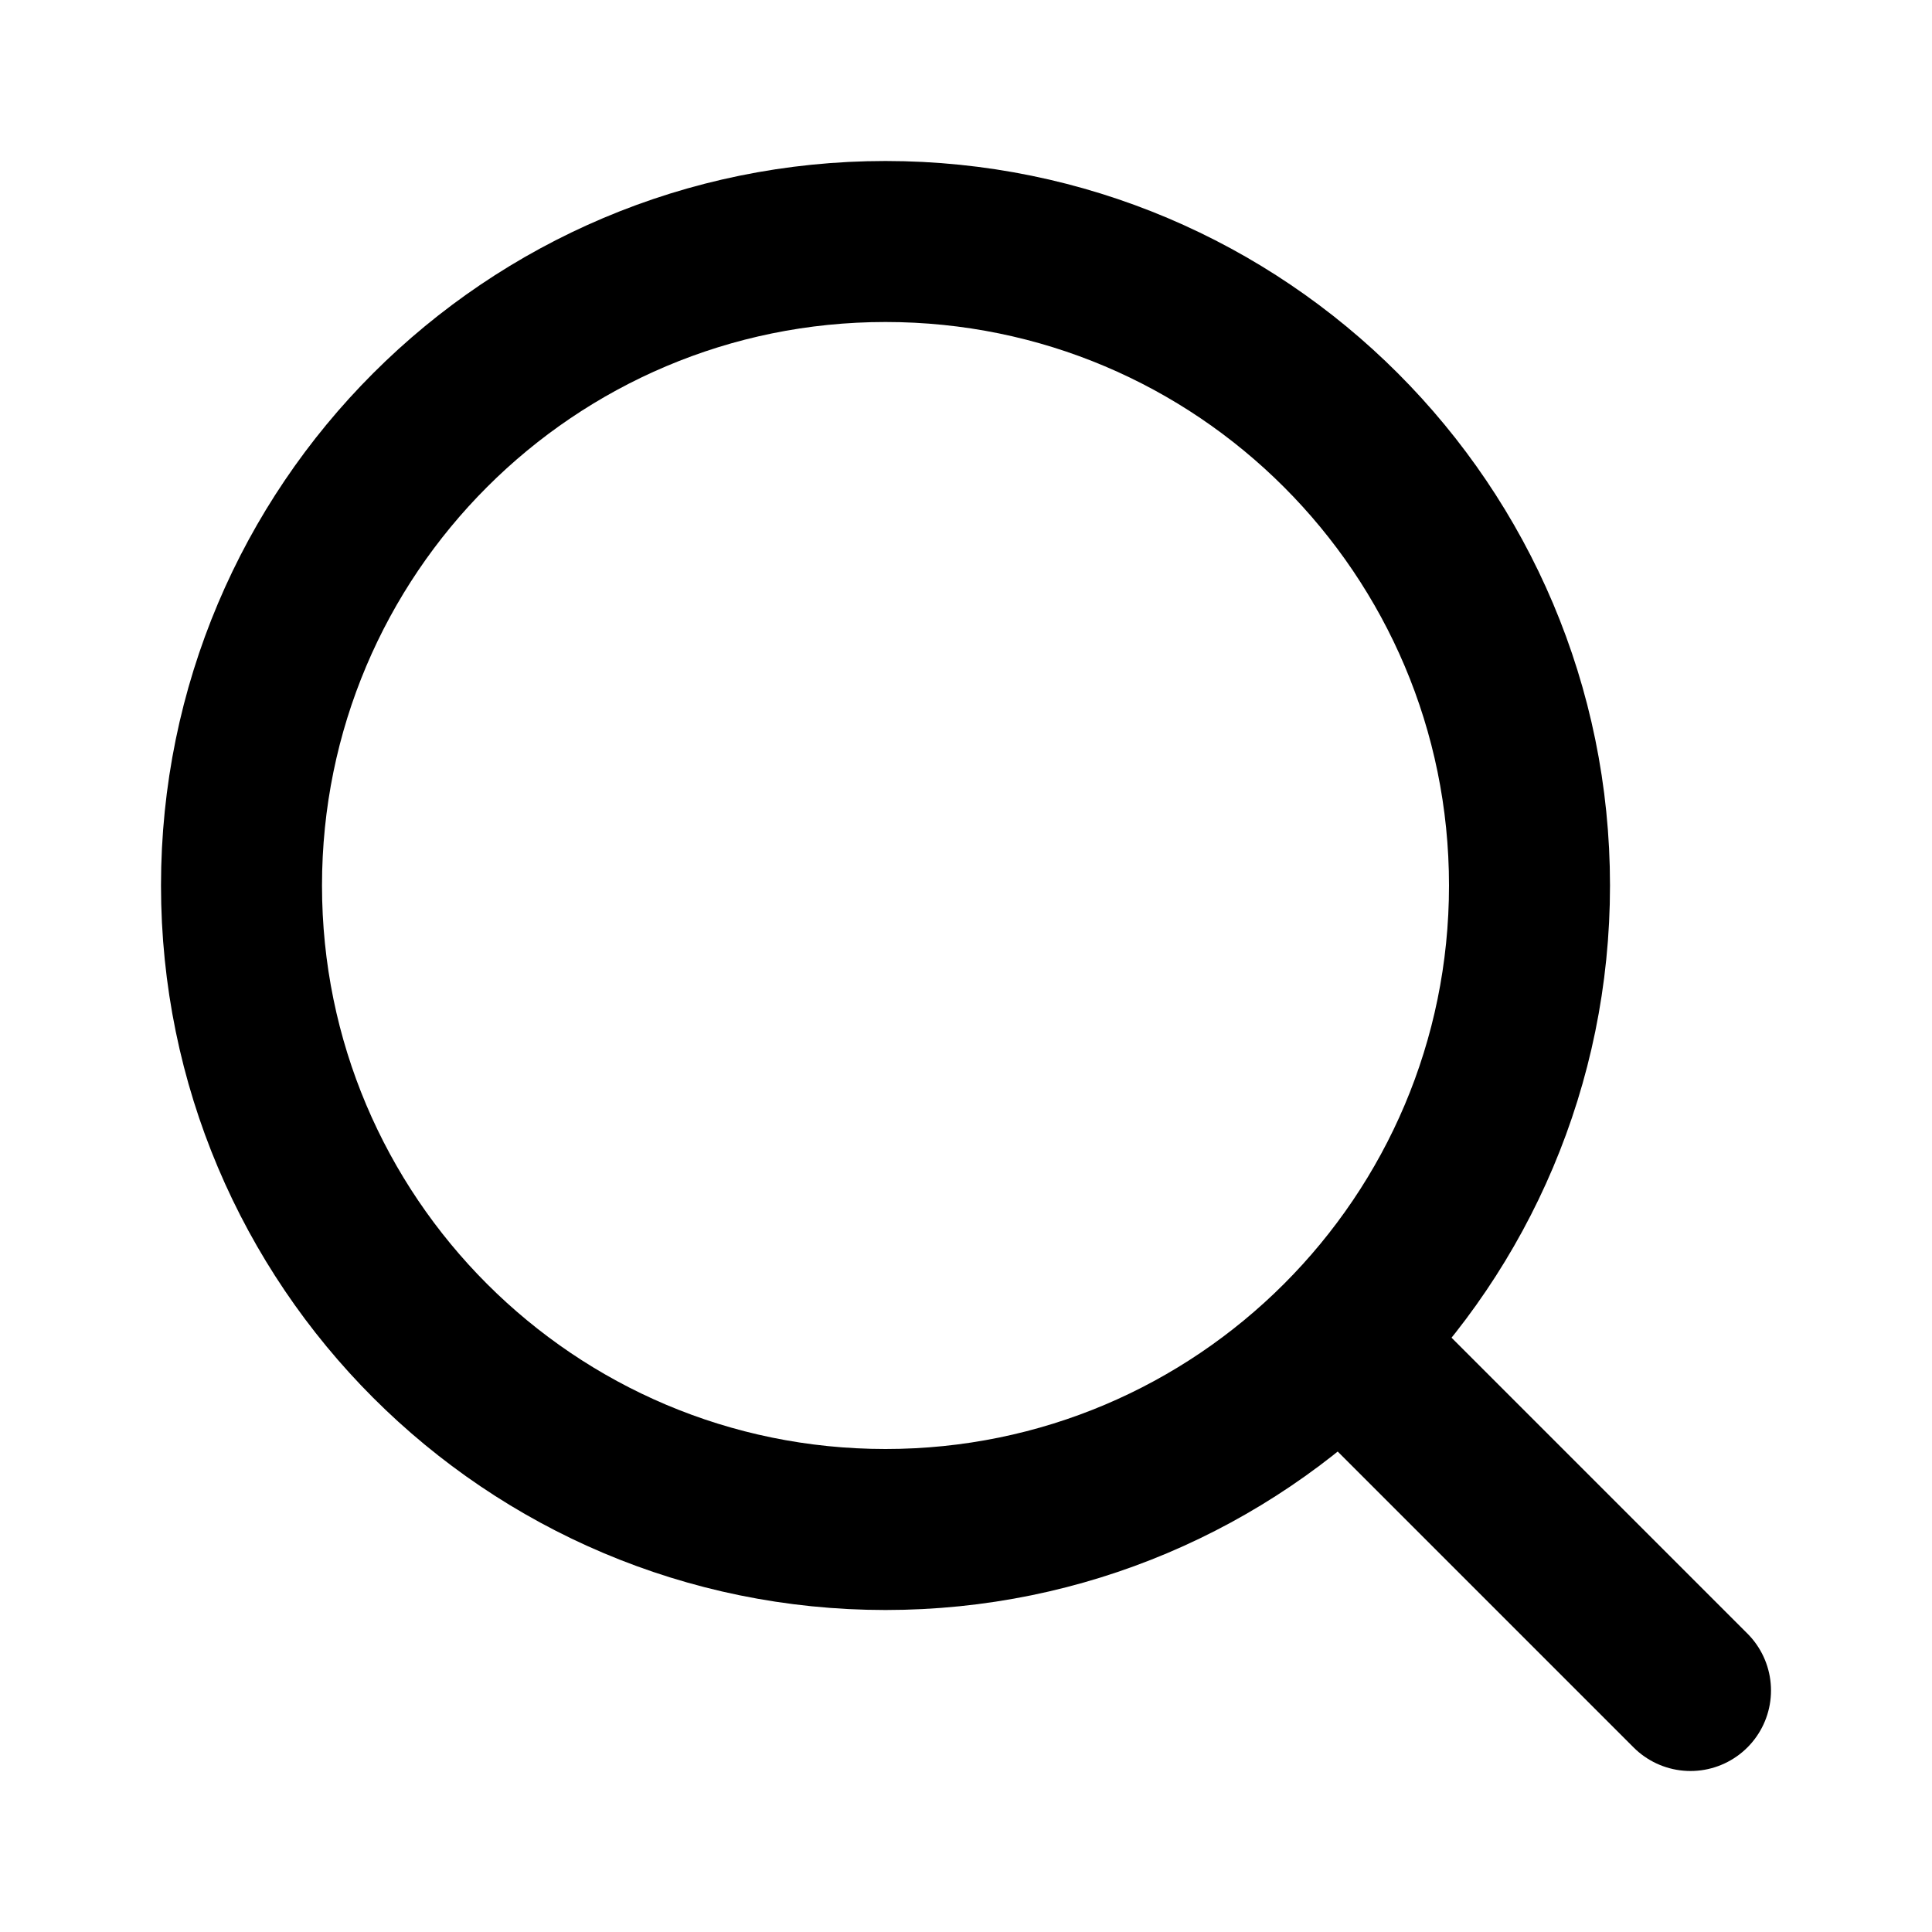
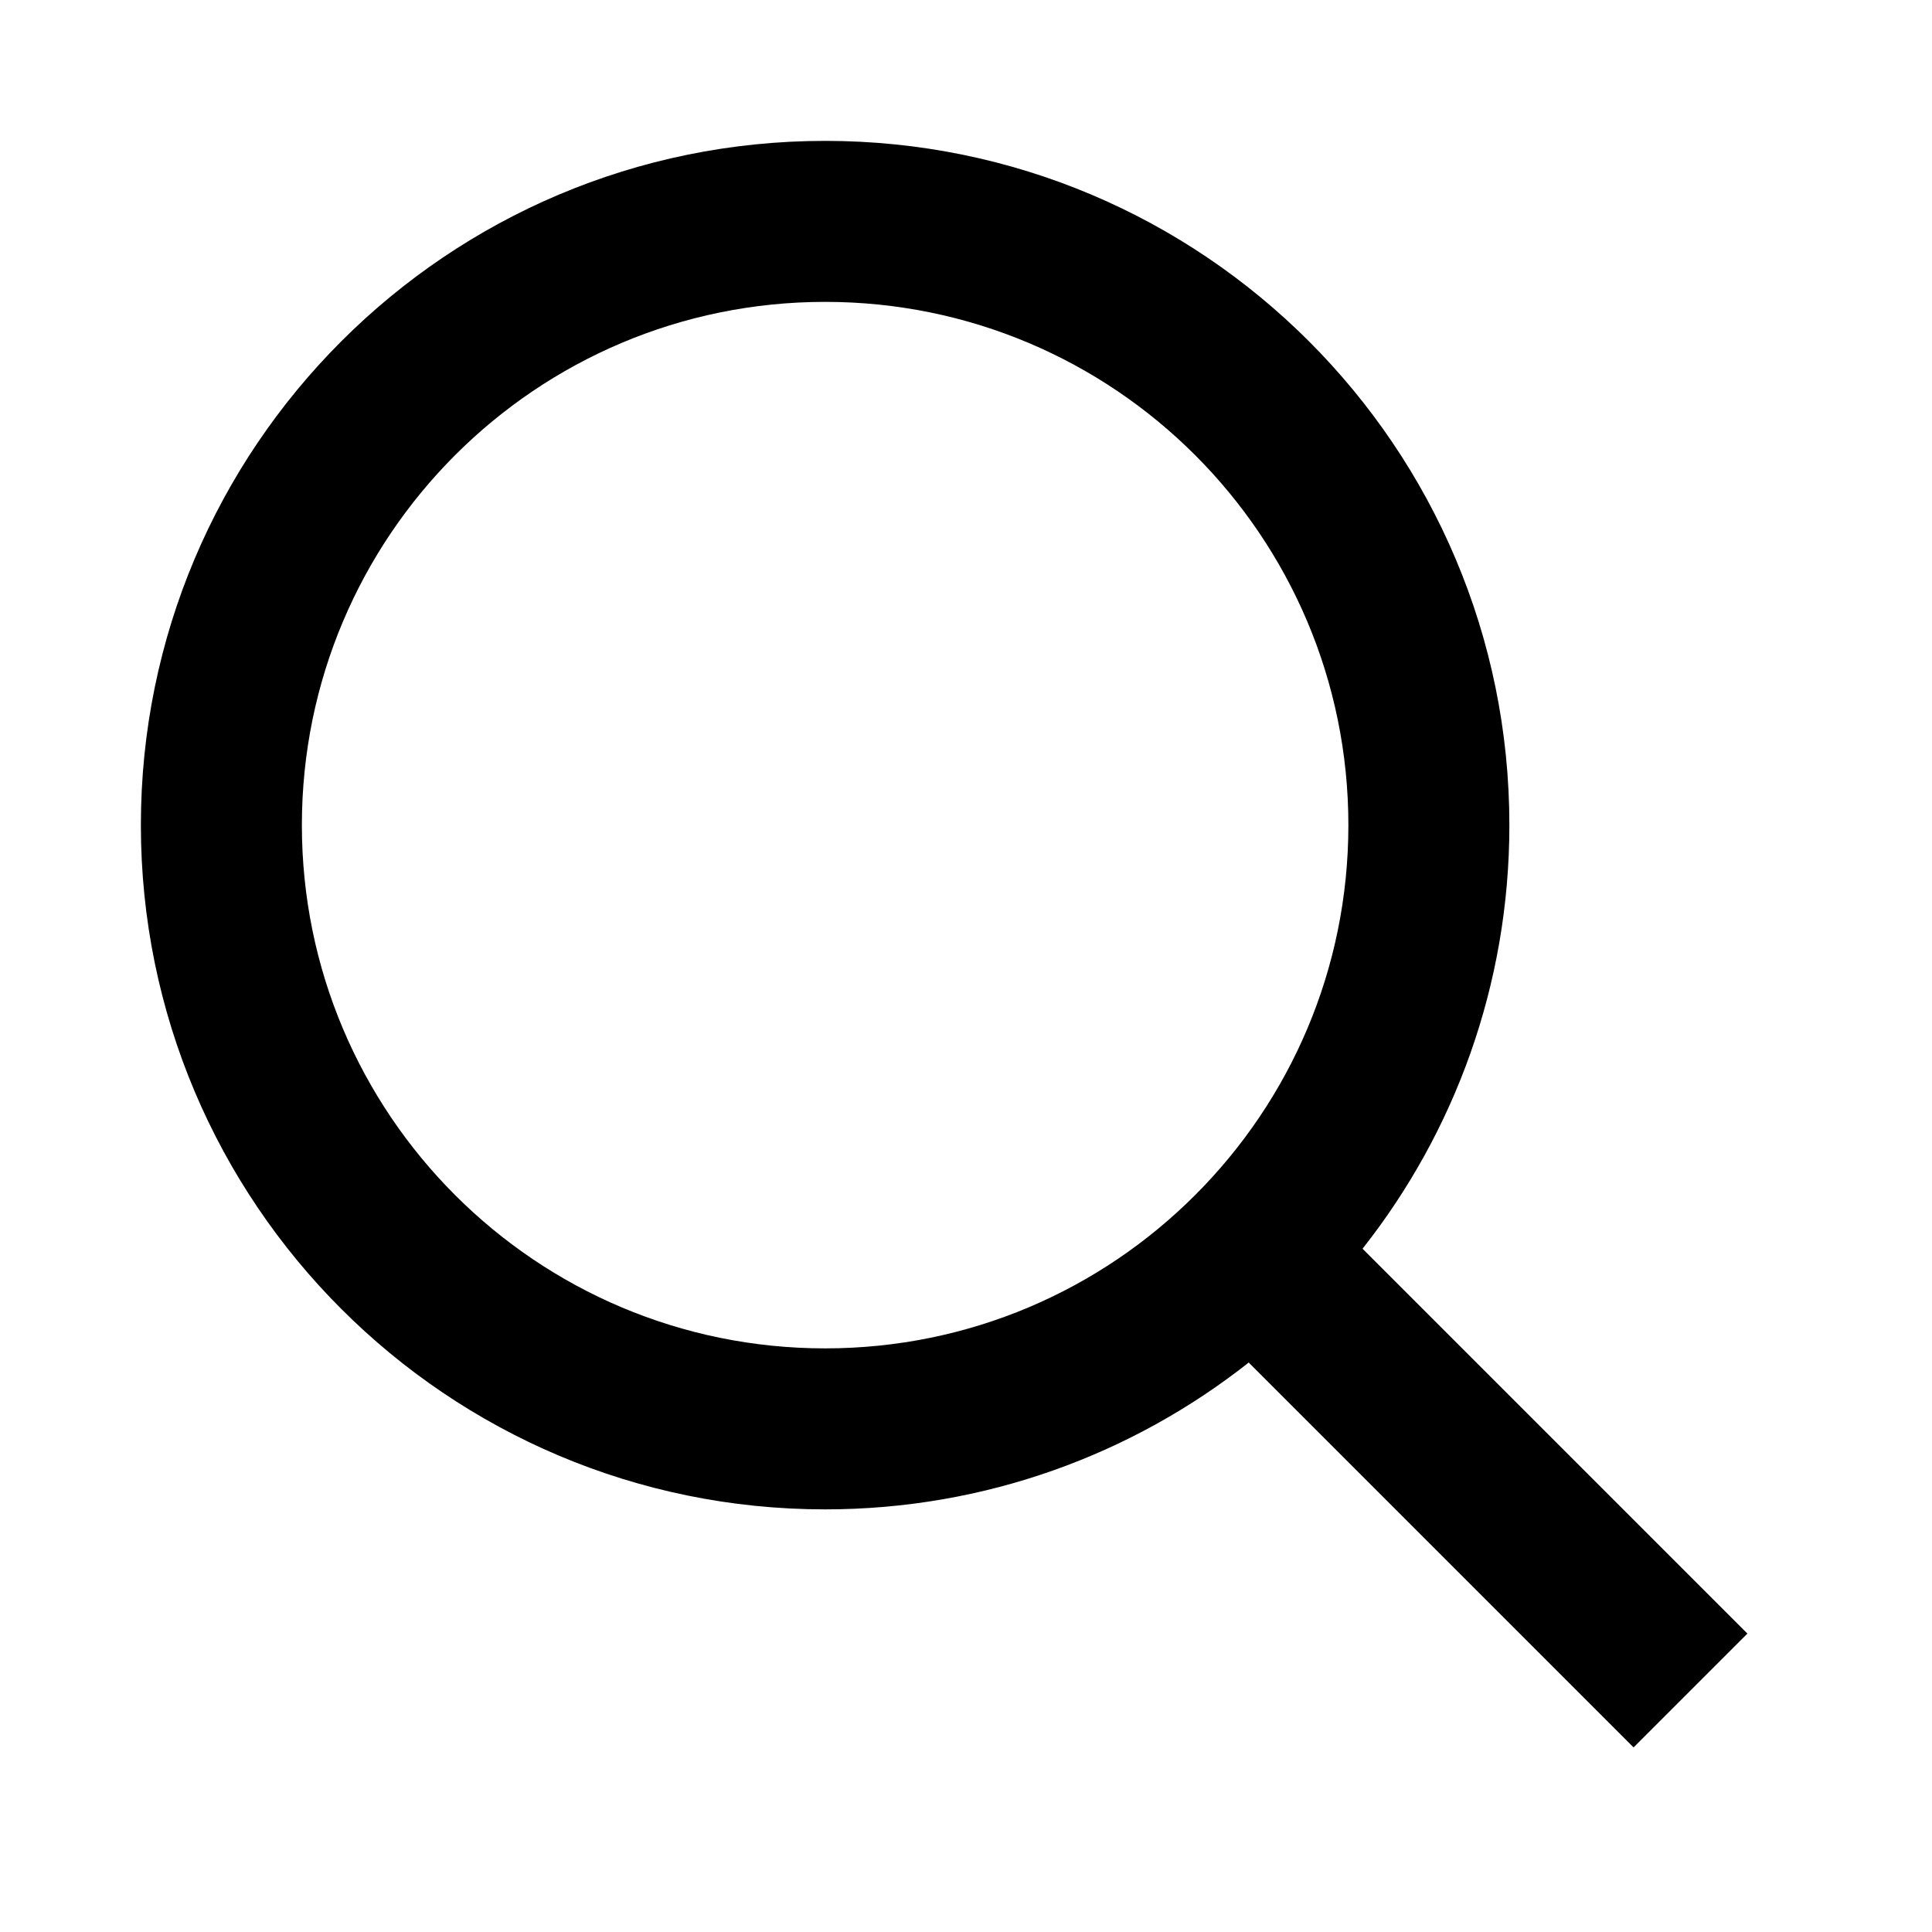
- <svg xmlns="http://www.w3.org/2000/svg" width="64" height="64" viewBox="0 0 24 24" fill="none" stroke="#000000" stroke-width="2" stroke-linecap="round" stroke-linejoin="round" class="lucide lucide-search">
-   <circle cx="11" cy="11" r="8" />
-   <path d="m21 21-4.3-4.3" />
+ <svg xmlns="http://www.w3.org/2000/svg" width="24" height="24" viewBox="0 0 24 24" fill="none">
+   <path d="M10.25 3.75c-3.59 0-6.5 2.91-6.5 6.5s2.91 6.5 6.5 6.5c1.795 0 3.419-.726 4.596-1.904 1.178-1.177 1.904-2.801 1.904-4.596 0-3.59-2.91-6.5-6.5-6.5zm-8.5 6.5c0-4.694 3.806-8.5 8.5-8.5s8.5 3.806 8.5 8.5c0 1.986-.682 3.815-1.824 5.262l4.781 4.781-1.414 1.414-4.781-4.781c-1.447 1.142-3.276 1.824-5.262 1.824-4.694 0-8.5-3.806-8.5-8.5z" fill="black" />
</svg>
